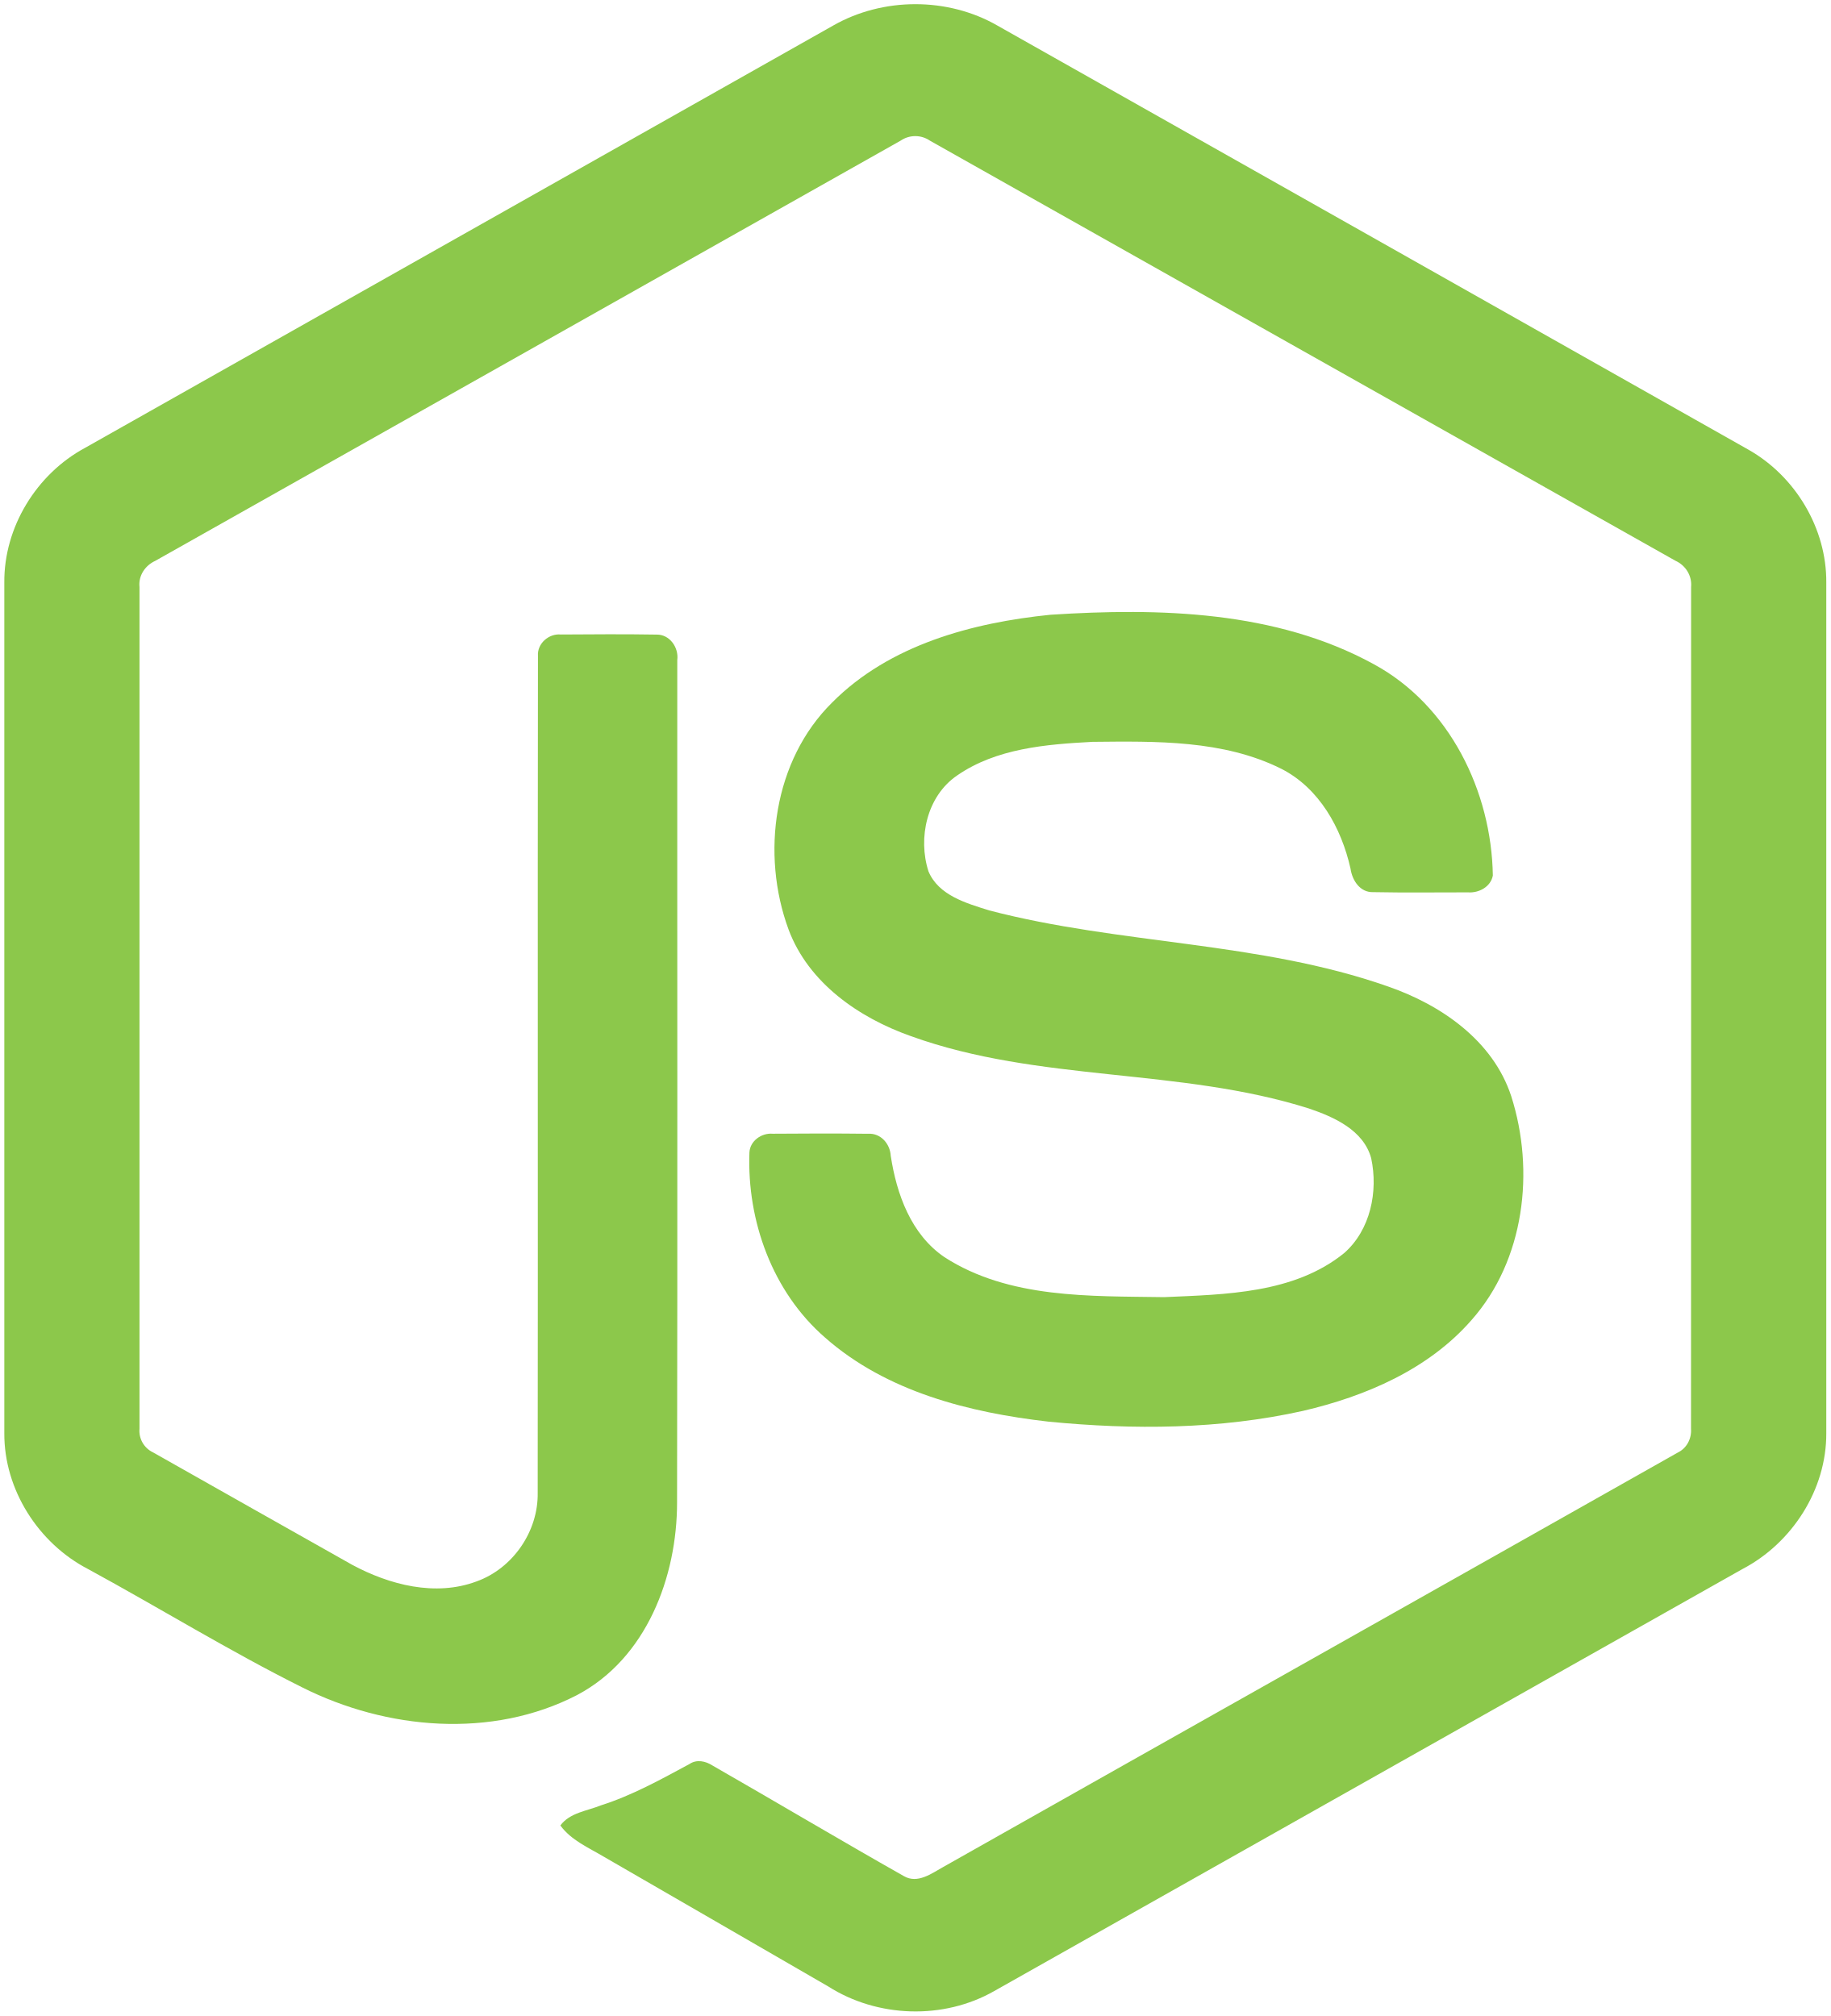
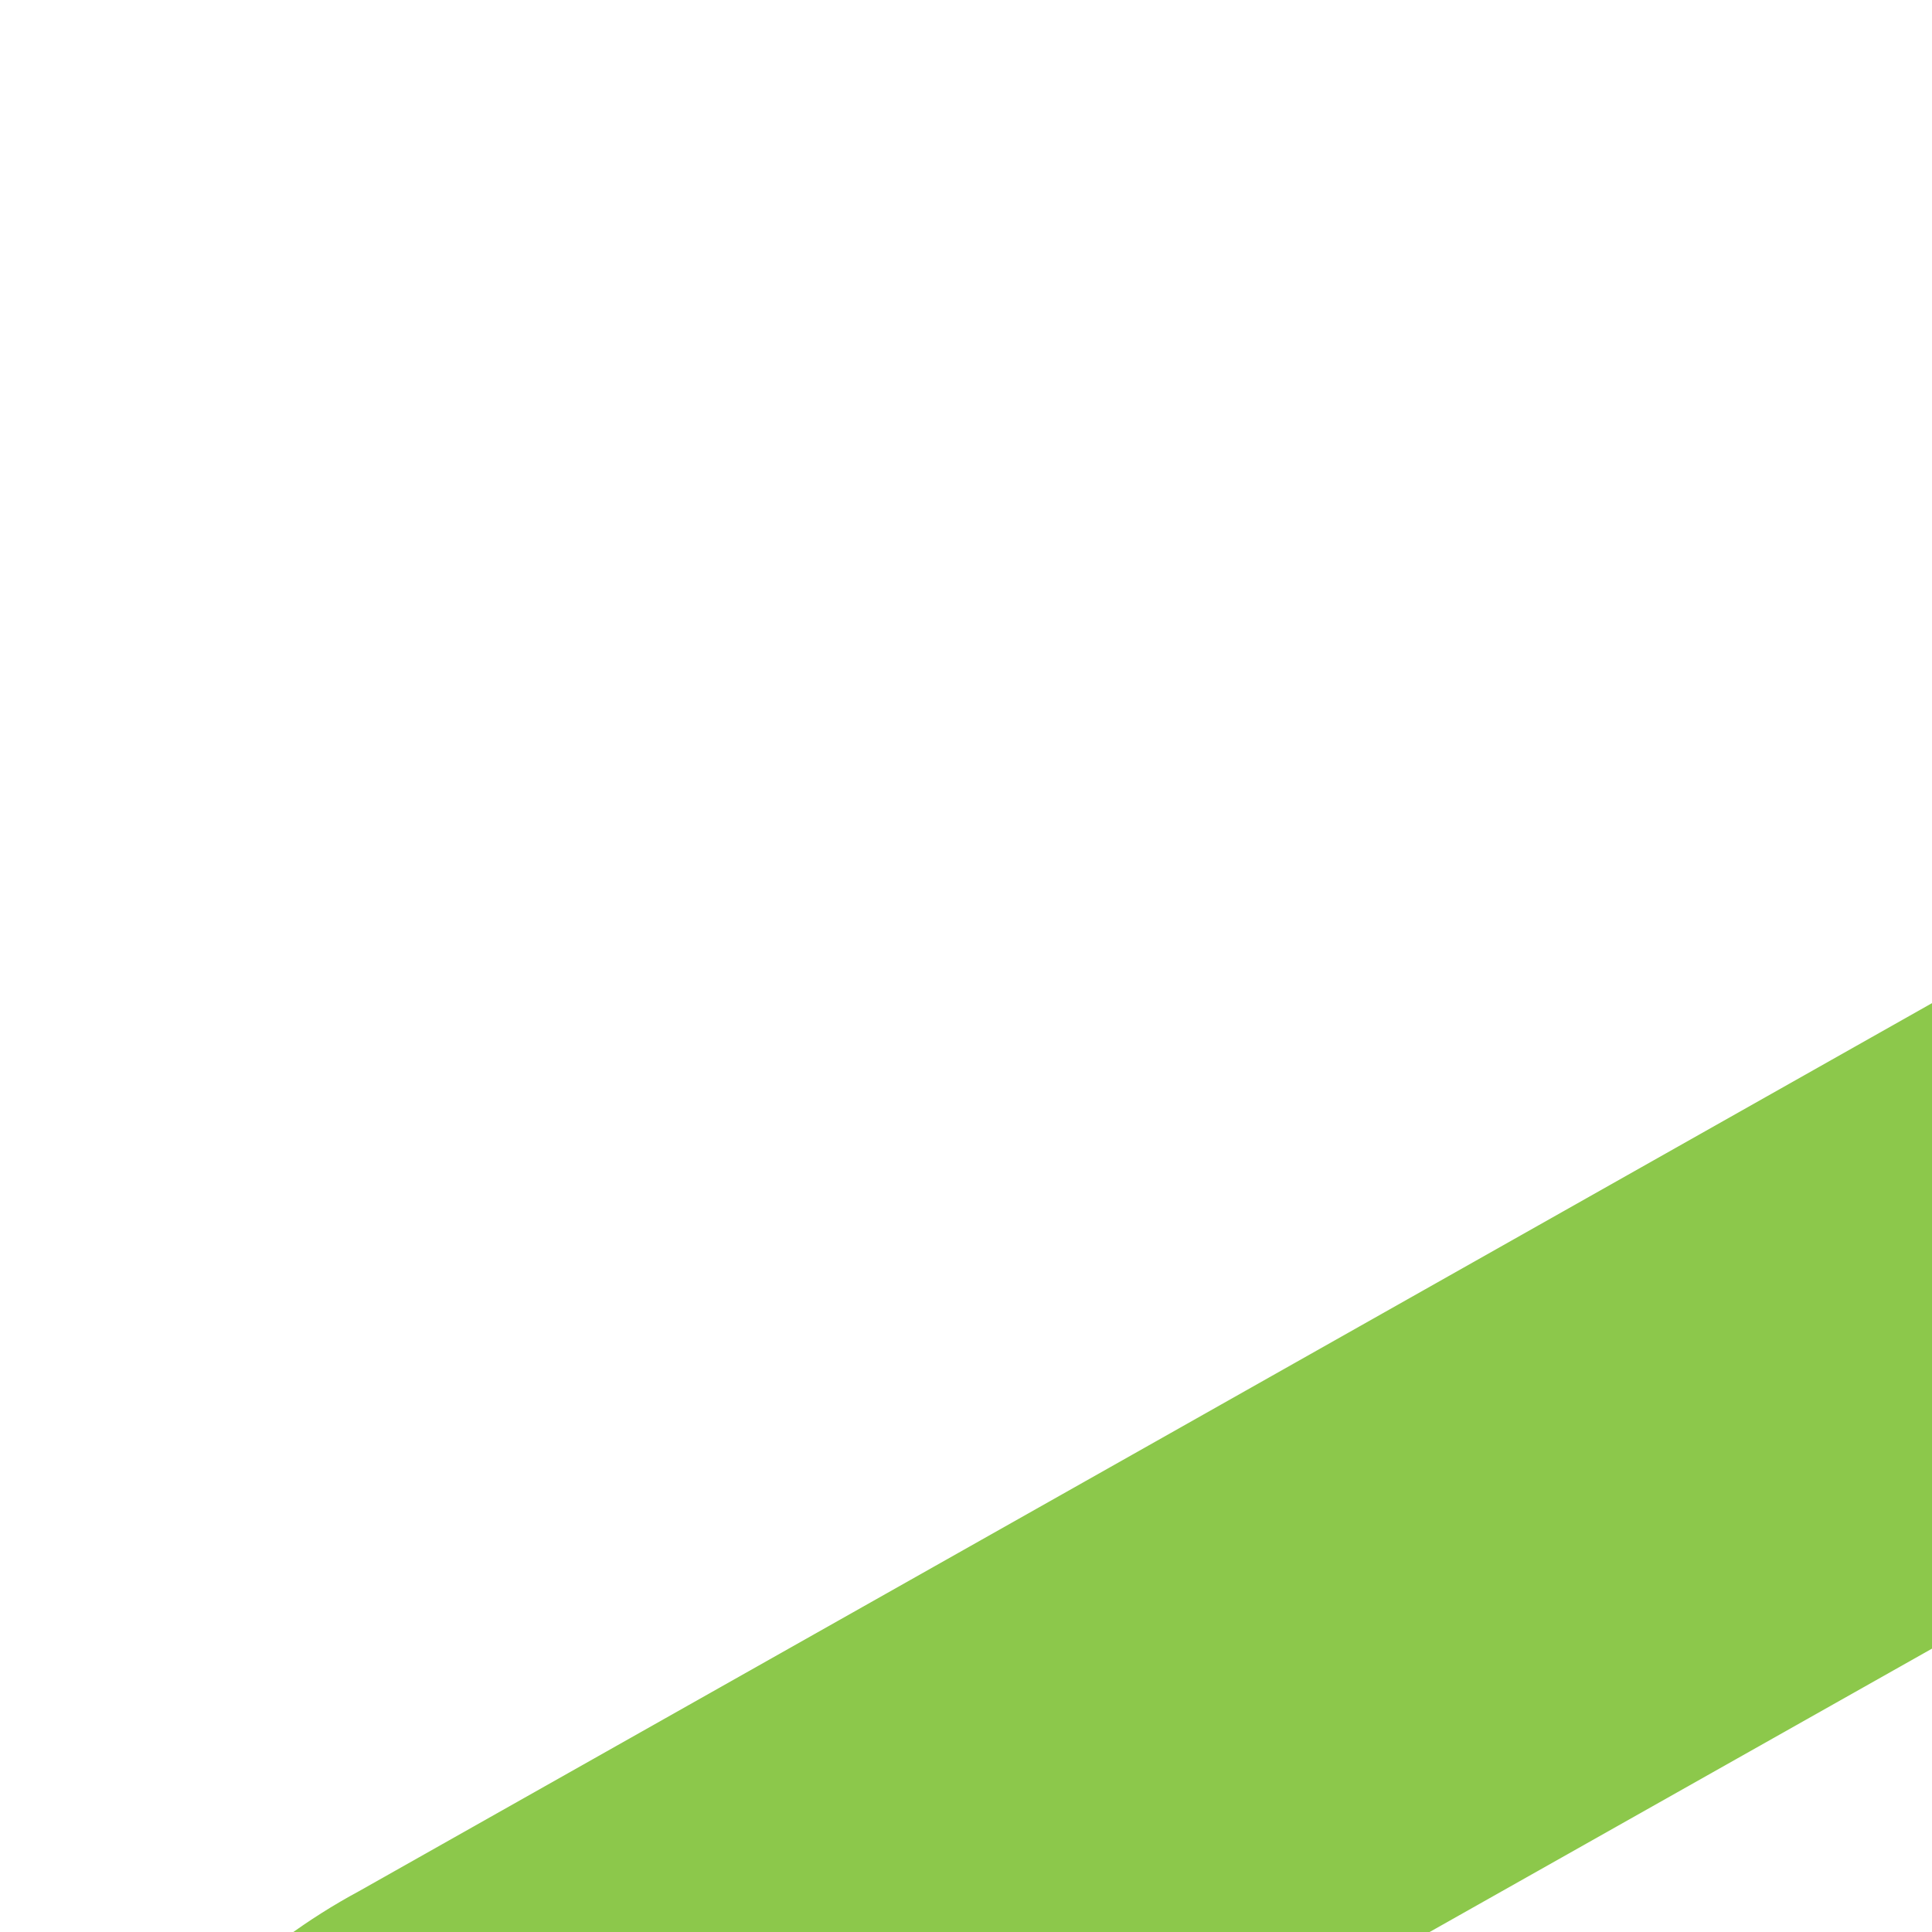
- <svg xmlns="http://www.w3.org/2000/svg" width="2270" height="2500" viewBox="0 0 256 282" preserveAspectRatio="xMinYMin meet">
+ <svg xmlns="http://www.w3.org/2000/svg" width="64" height="64" viewBox="0 0 64 64" preserveAspectRatio="xMinYMin meet">
  <g fill="#8CC84B">
    <path d="M116.504 3.58c6.962-3.985 16.03-4.003 22.986 0 34.995 19.774 70.001 39.517 104.99 59.303 6.581 3.707 10.983 11.031 10.916 18.614v118.968c.049 7.897-4.788 15.396-11.731 19.019-34.88 19.665-69.742 39.354-104.616 59.019-7.106 4.063-16.356 3.75-23.24-.646-10.457-6.062-20.932-12.094-31.39-18.15-2.137-1.274-4.546-2.288-6.055-4.36 1.334-1.798 3.719-2.022 5.657-2.807 4.365-1.388 8.374-3.616 12.384-5.778 1.014-.694 2.252-.428 3.224.193 8.942 5.127 17.805 10.403 26.777 15.481 1.914 1.105 3.852-.362 5.488-1.274 34.228-19.345 68.498-38.617 102.72-57.968 1.268-.61 1.969-1.956 1.866-3.345.024-39.245.006-78.497.012-117.742.145-1.576-.767-3.025-2.192-3.67-34.759-19.575-69.5-39.18-104.253-58.76a3.621 3.621 0 0 0-4.094-.006C91.2 39.257 56.465 58.88 21.712 78.454c-1.42.646-2.373 2.071-2.204 3.653.006 39.245 0 78.497 0 117.748a3.329 3.329 0 0 0 1.89 3.303c9.274 5.259 18.56 10.481 27.84 15.722 5.228 2.814 11.647 4.486 17.407 2.33 5.083-1.823 8.646-7.01 8.549-12.407.048-39.016-.024-78.038.036-117.048-.127-1.732 1.516-3.163 3.2-3 4.456-.03 8.918-.06 13.374.012 1.86-.042 3.14 1.823 2.91 3.568-.018 39.263.048 78.527-.03 117.79.012 10.464-4.287 21.85-13.966 26.97-11.924 6.177-26.662 4.867-38.442-1.056-10.198-5.09-19.93-11.097-29.947-16.55C5.368 215.886.555 208.357.604 200.466V81.497c-.073-7.74 4.504-15.197 11.29-18.85C46.768 42.966 81.636 23.27 116.504 3.58z" />
    <path d="M146.928 85.99c15.21-.979 31.493-.58 45.18 6.913 10.597 5.742 16.472 17.793 16.659 29.566-.296 1.588-1.956 2.464-3.472 2.355-4.413-.006-8.827.06-13.24-.03-1.872.072-2.96-1.654-3.195-3.309-1.268-5.633-4.34-11.212-9.642-13.929-8.139-4.075-17.576-3.87-26.451-3.785-6.479.344-13.446.905-18.935 4.715-4.214 2.886-5.494 8.712-3.99 13.404 1.418 3.369 5.307 4.456 8.489 5.458 18.33 4.794 37.754 4.317 55.734 10.626 7.444 2.572 14.726 7.572 17.274 15.366 3.333 10.446 1.872 22.932-5.56 31.318-6.027 6.901-14.805 10.657-23.56 12.697-11.647 2.597-23.734 2.663-35.562 1.51-11.122-1.268-22.696-4.19-31.282-11.768-7.342-6.375-10.928-16.308-10.572-25.895.085-1.619 1.697-2.748 3.248-2.615 4.444-.036 8.888-.048 13.332.006 1.775-.127 3.091 1.407 3.182 3.08.82 5.367 2.837 11 7.517 14.182 9.032 5.827 20.365 5.428 30.707 5.591 8.568-.38 18.186-.495 25.178-6.158 3.689-3.23 4.782-8.634 3.785-13.283-1.08-3.925-5.186-5.754-8.712-6.95-18.095-5.724-37.736-3.647-55.656-10.12-7.275-2.571-14.31-7.432-17.105-14.906-3.9-10.578-2.113-23.662 6.098-31.765 8.006-8.06 19.563-11.164 30.551-12.275z" />
  </g>
</svg>
